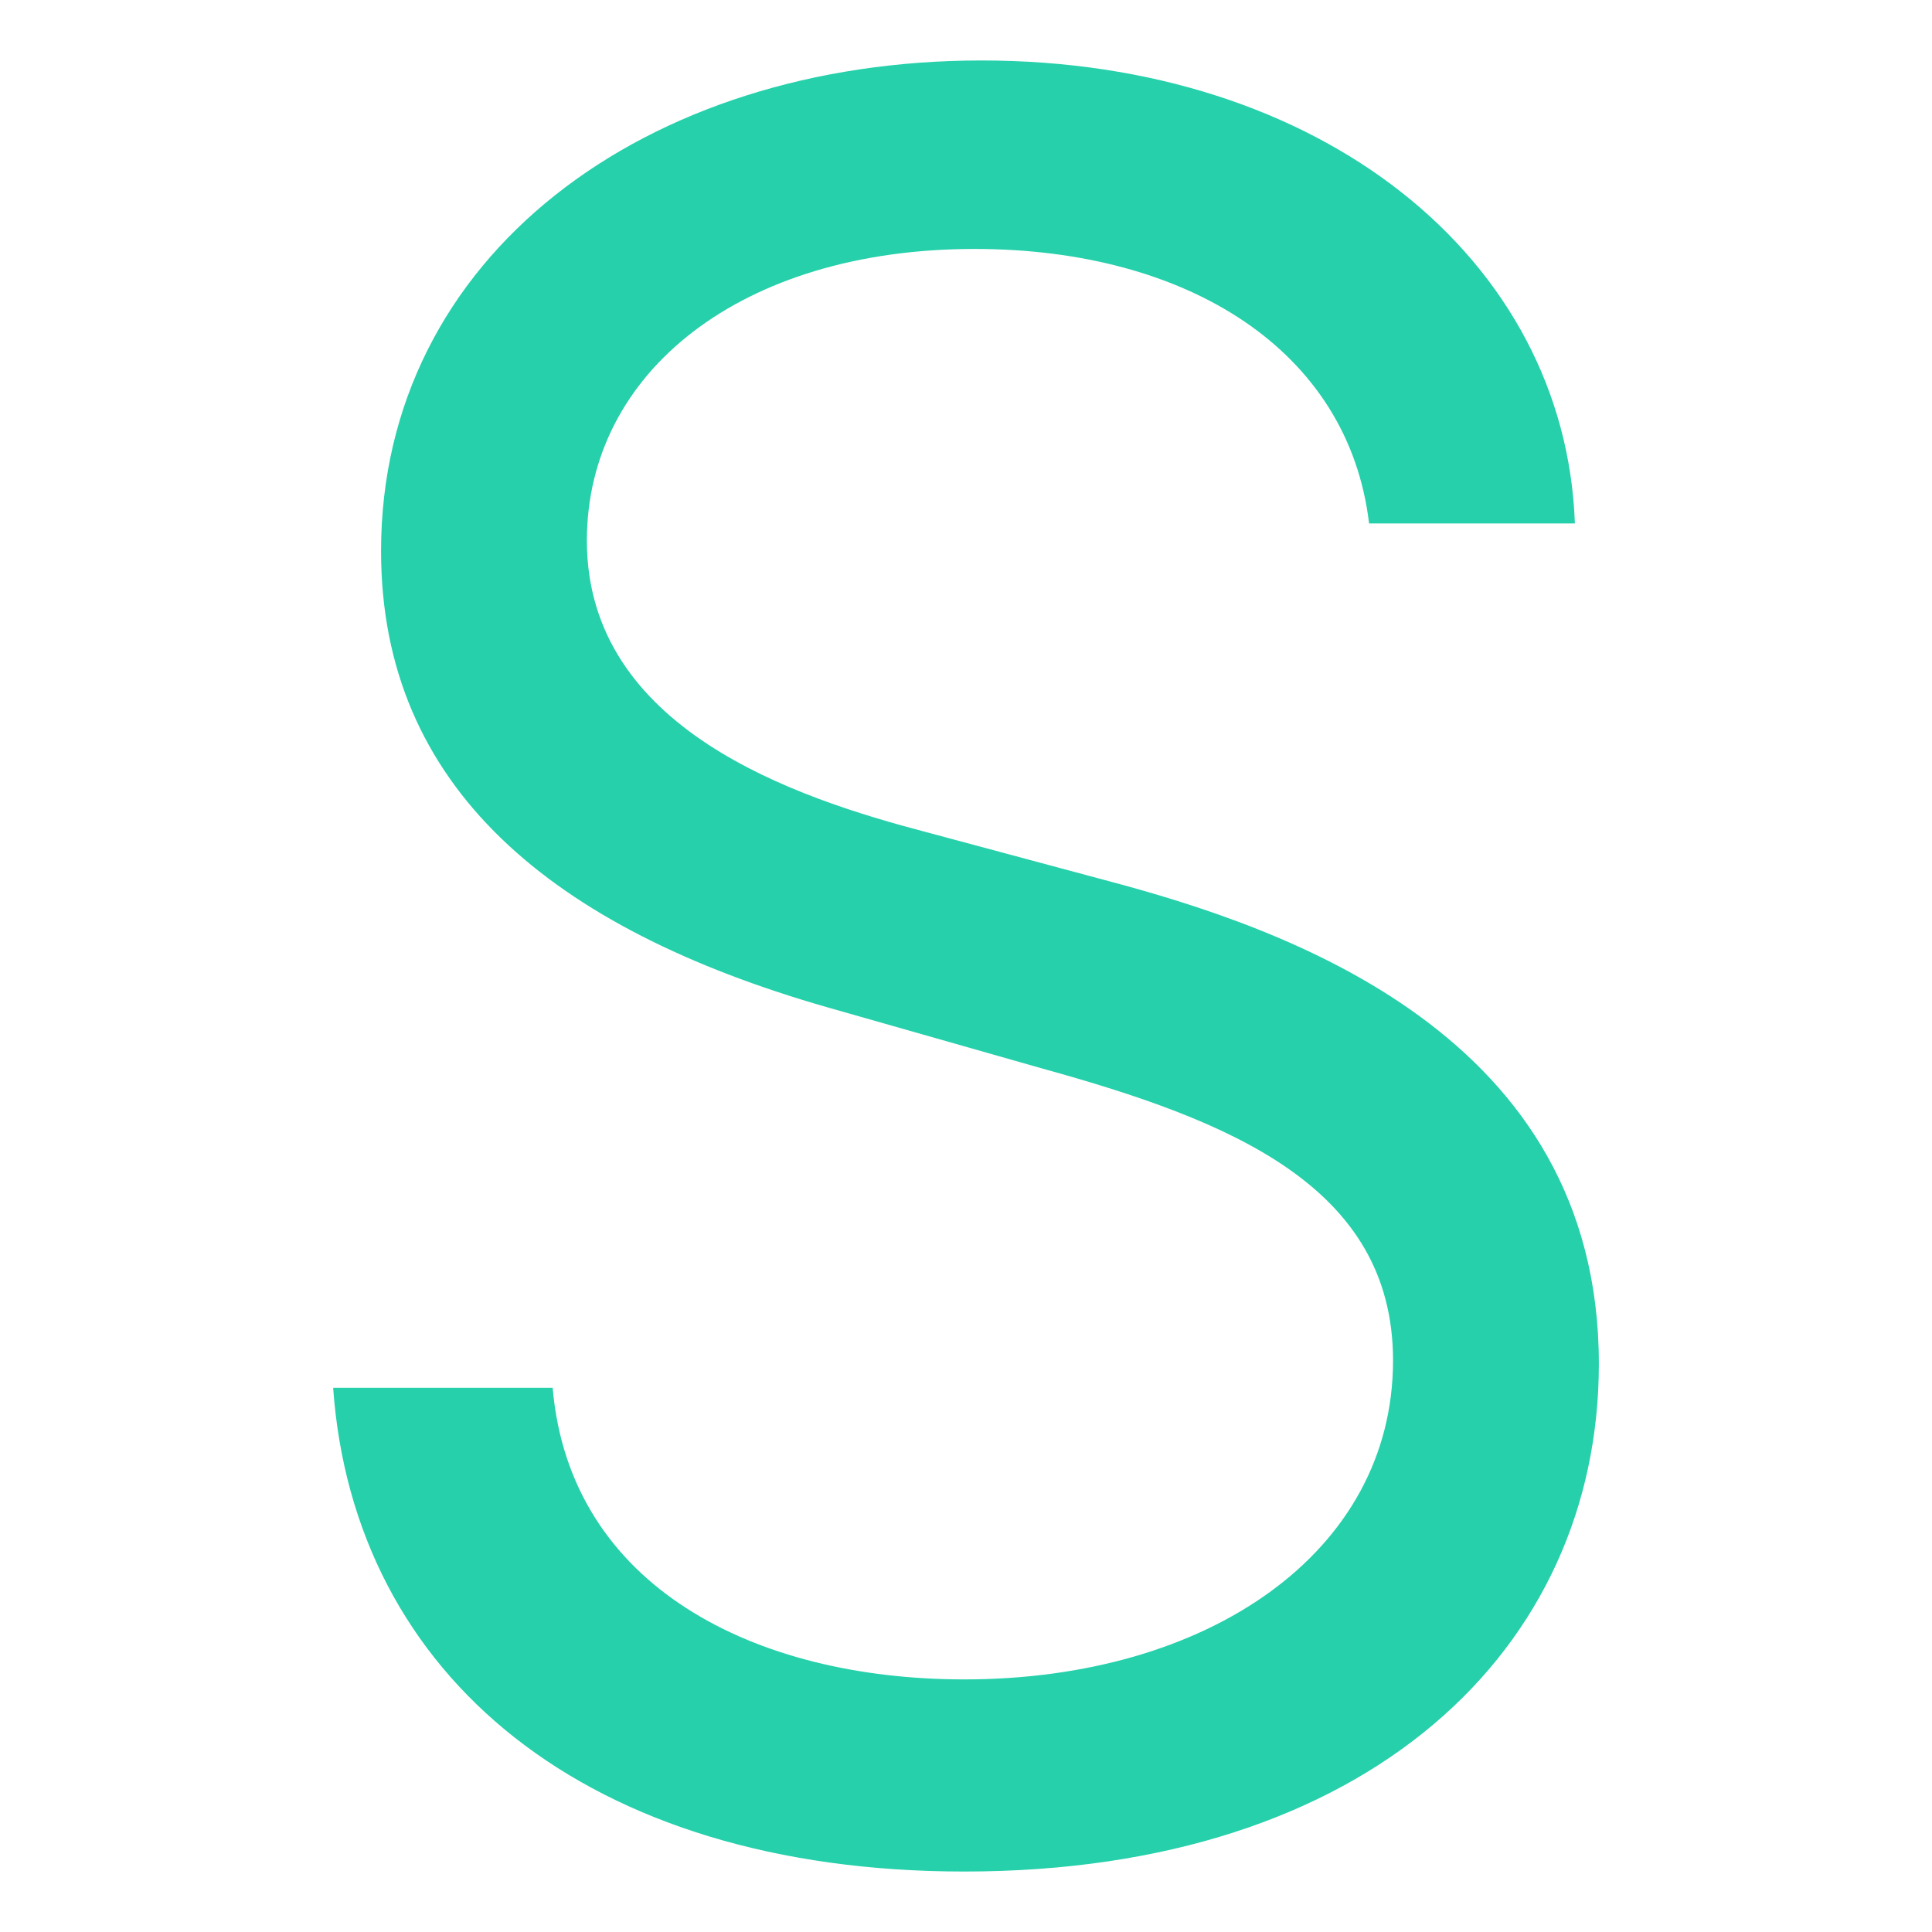
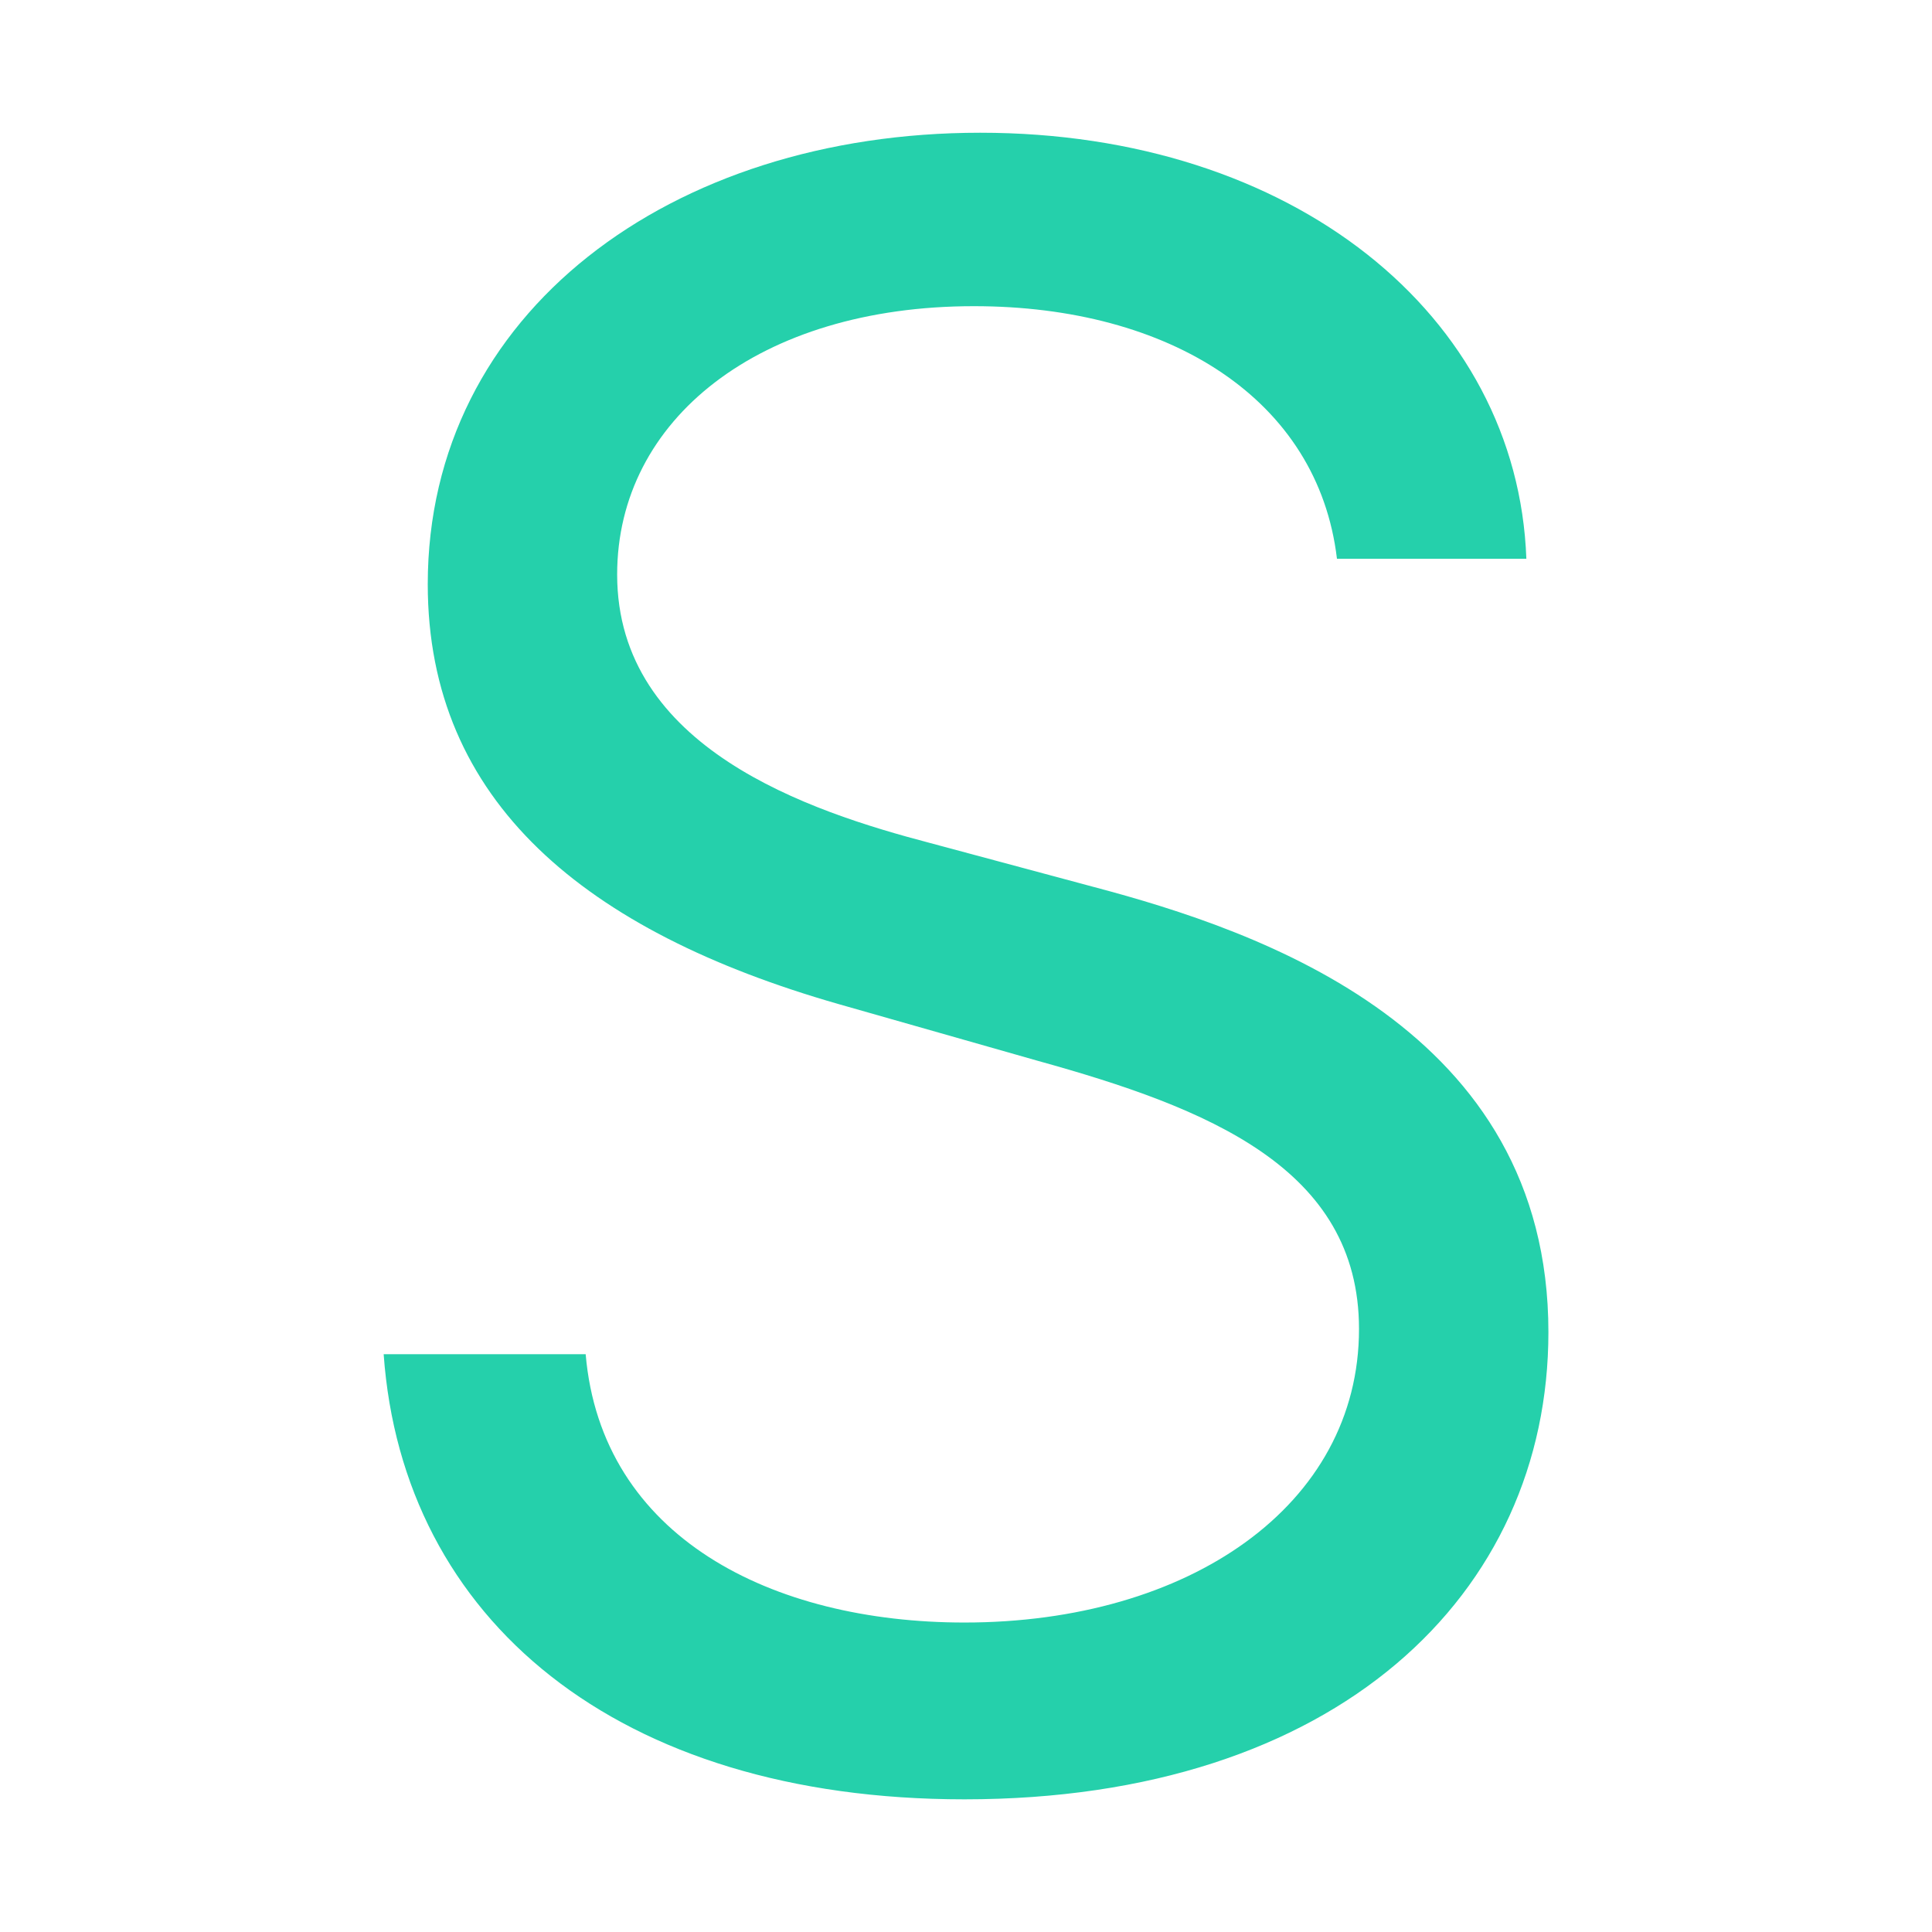
- <svg xmlns="http://www.w3.org/2000/svg" width="32" height="32" viewBox="0 0 8.467 8.467" version="1.1" id="svg5">
+ <svg xmlns="http://www.w3.org/2000/svg" width="512" height="512" viewBox="0 0 135.467 135.467" version="1.1" id="svg5">
  <defs id="defs2" />
-   <g id="layer1">
+   <g id="layer1" transform="matrix(14.72314,0,0,14.72314,5.405365,5.40537)">
    <g aria-label="S" id="text1749" style="font-size:10.583px;line-height:1.25;font-family:Inter;-inkscape-font-specification:Inter;fill:#25d0ab;stroke-width:0.265">
      <path d="M 6,2.294 H 6.902 C 6.86,1.133 5.789,0.265 4.301,0.265 c -1.473,0 -2.631,0.857 -2.631,2.15 0,1.037 0.752,1.654 1.954,1.999 L 4.572,4.684 c 0.812,0.225 1.533,0.511 1.533,1.278 0,0.842 -0.812,1.398 -1.879,1.398 -0.917,0 -1.729,-0.406 -1.804,-1.278 H 1.46 c 0.09,1.263 1.112,2.12 2.766,2.12 1.774,0 2.781,-0.977 2.781,-2.225 0,-1.443 -1.368,-1.909 -2.165,-2.12 L 4.06,3.647 C 3.489,3.497 2.572,3.196 2.572,2.369 c 0,-0.737 0.676,-1.278 1.699,-1.278 0.932,0 1.639,0.443 1.729,1.203 z" id="path4086" />
    </g>
  </g>
</svg>
